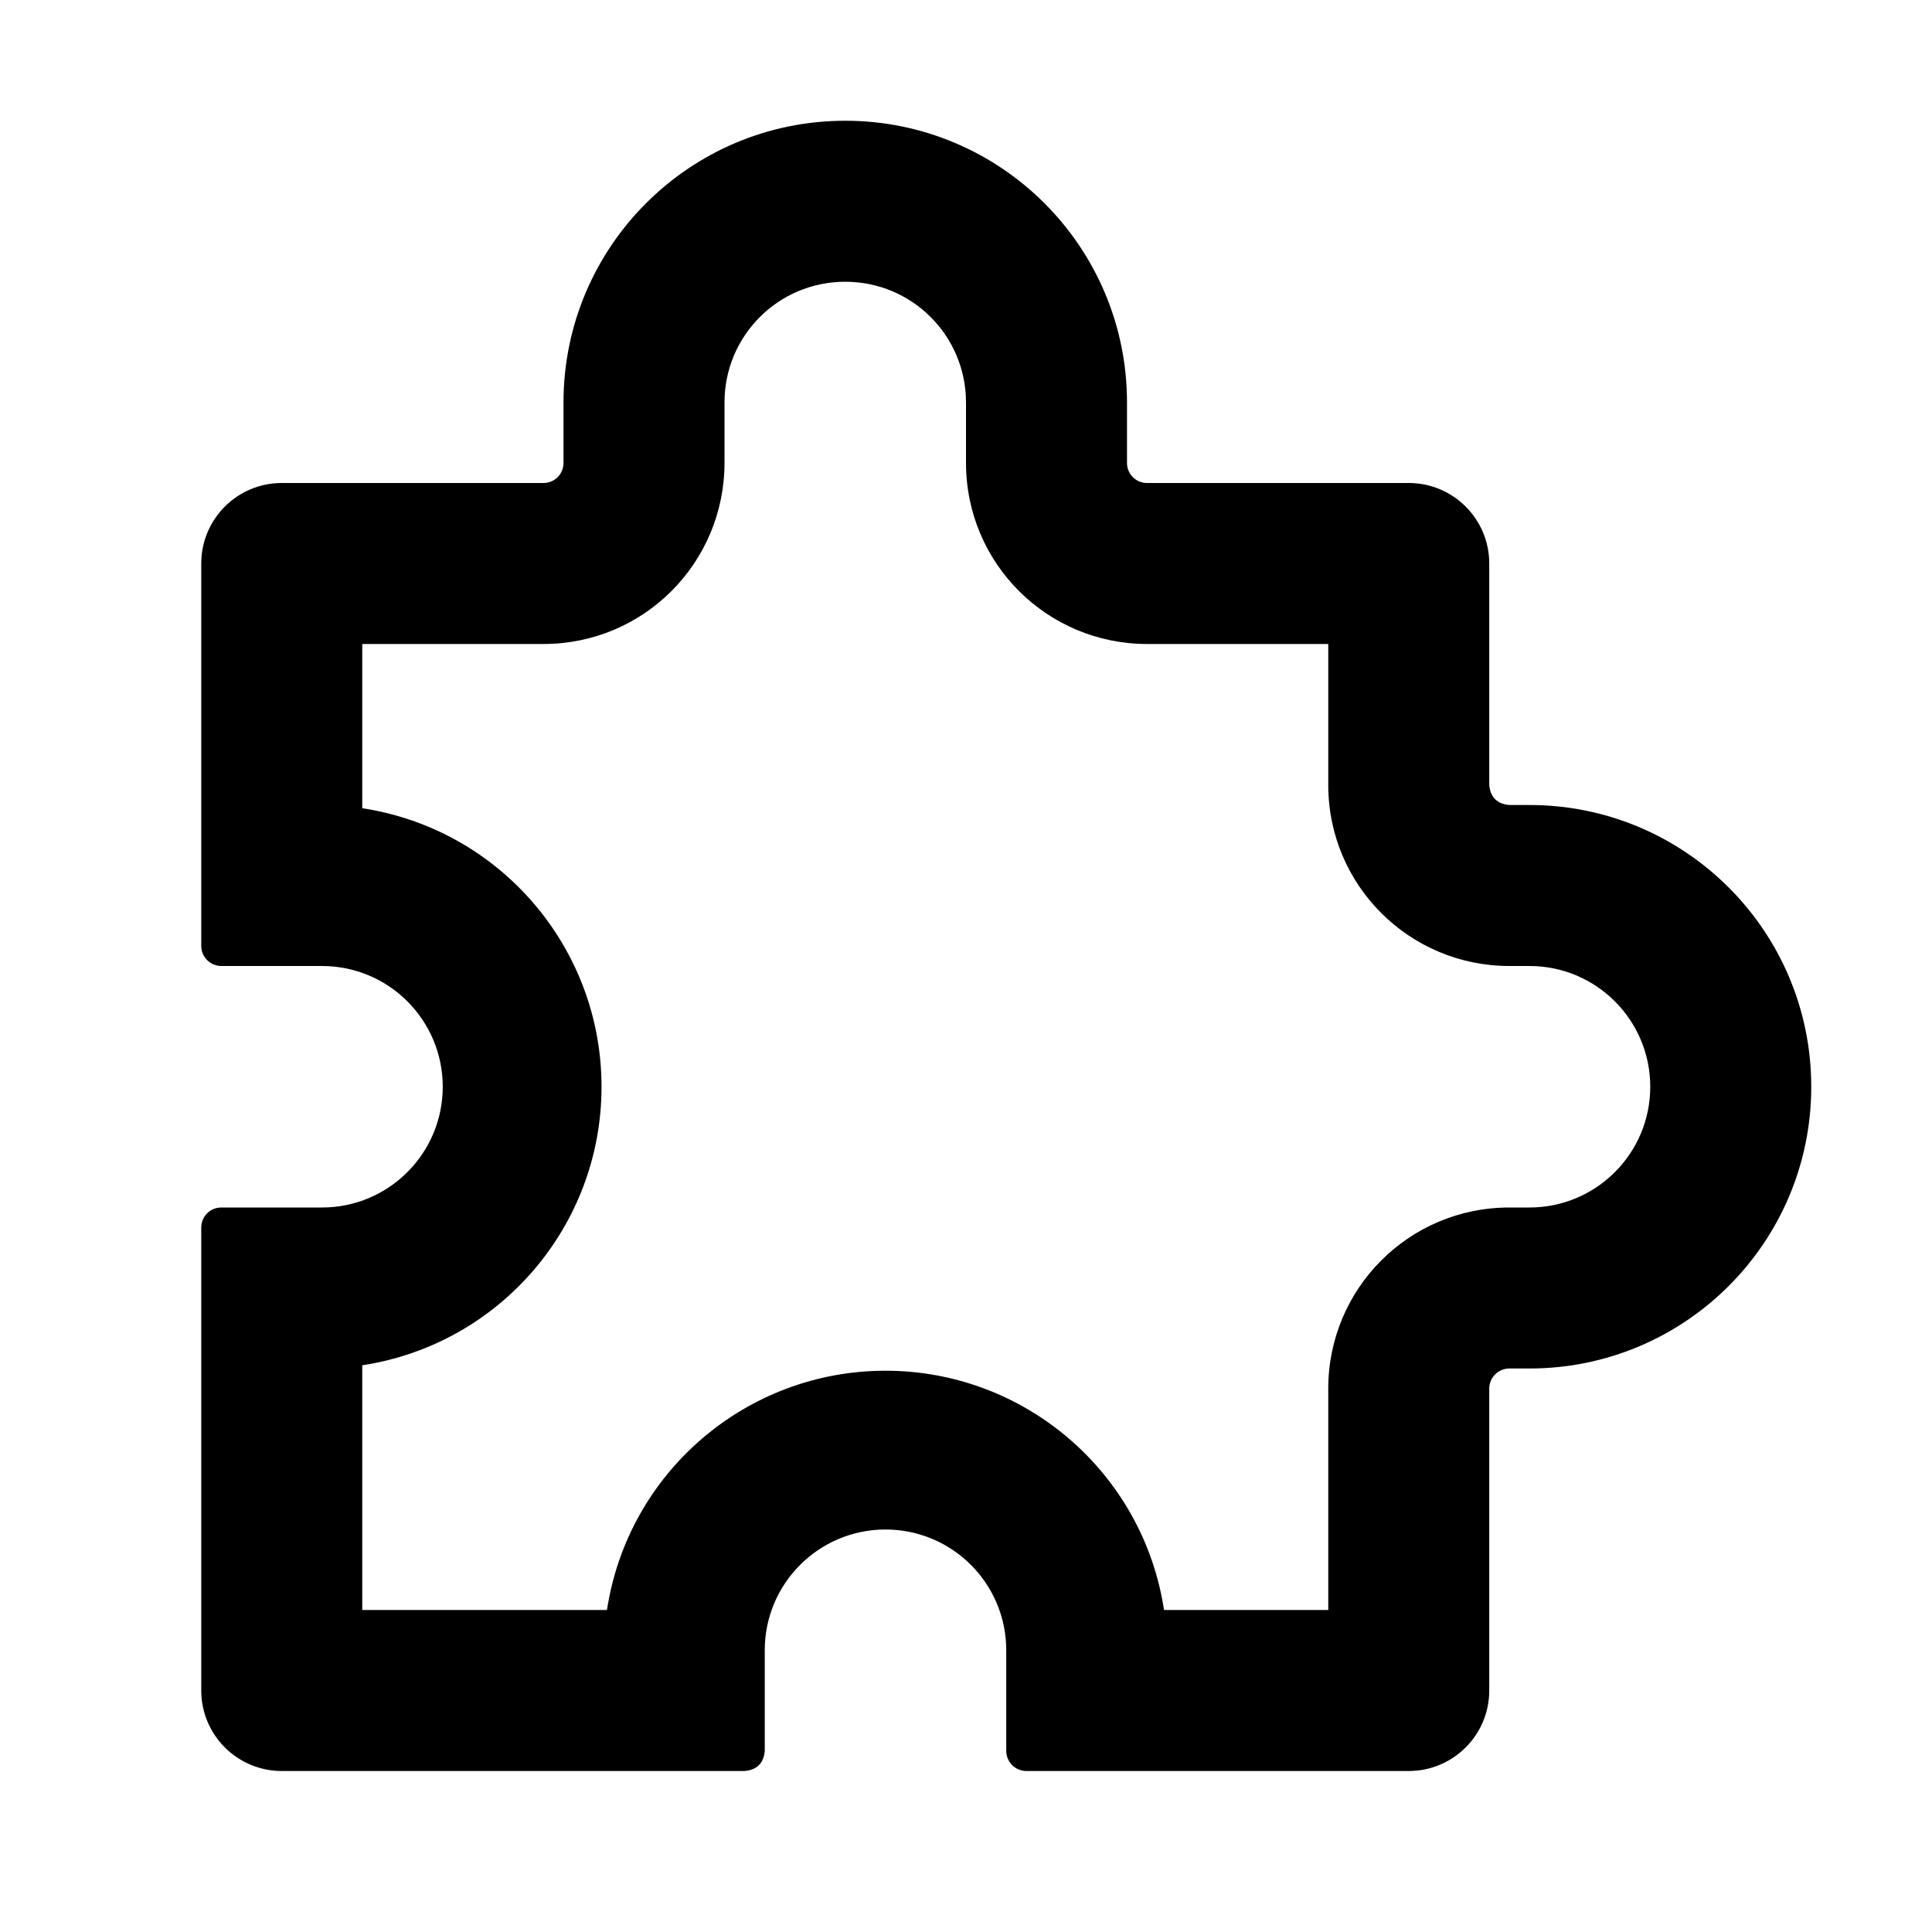
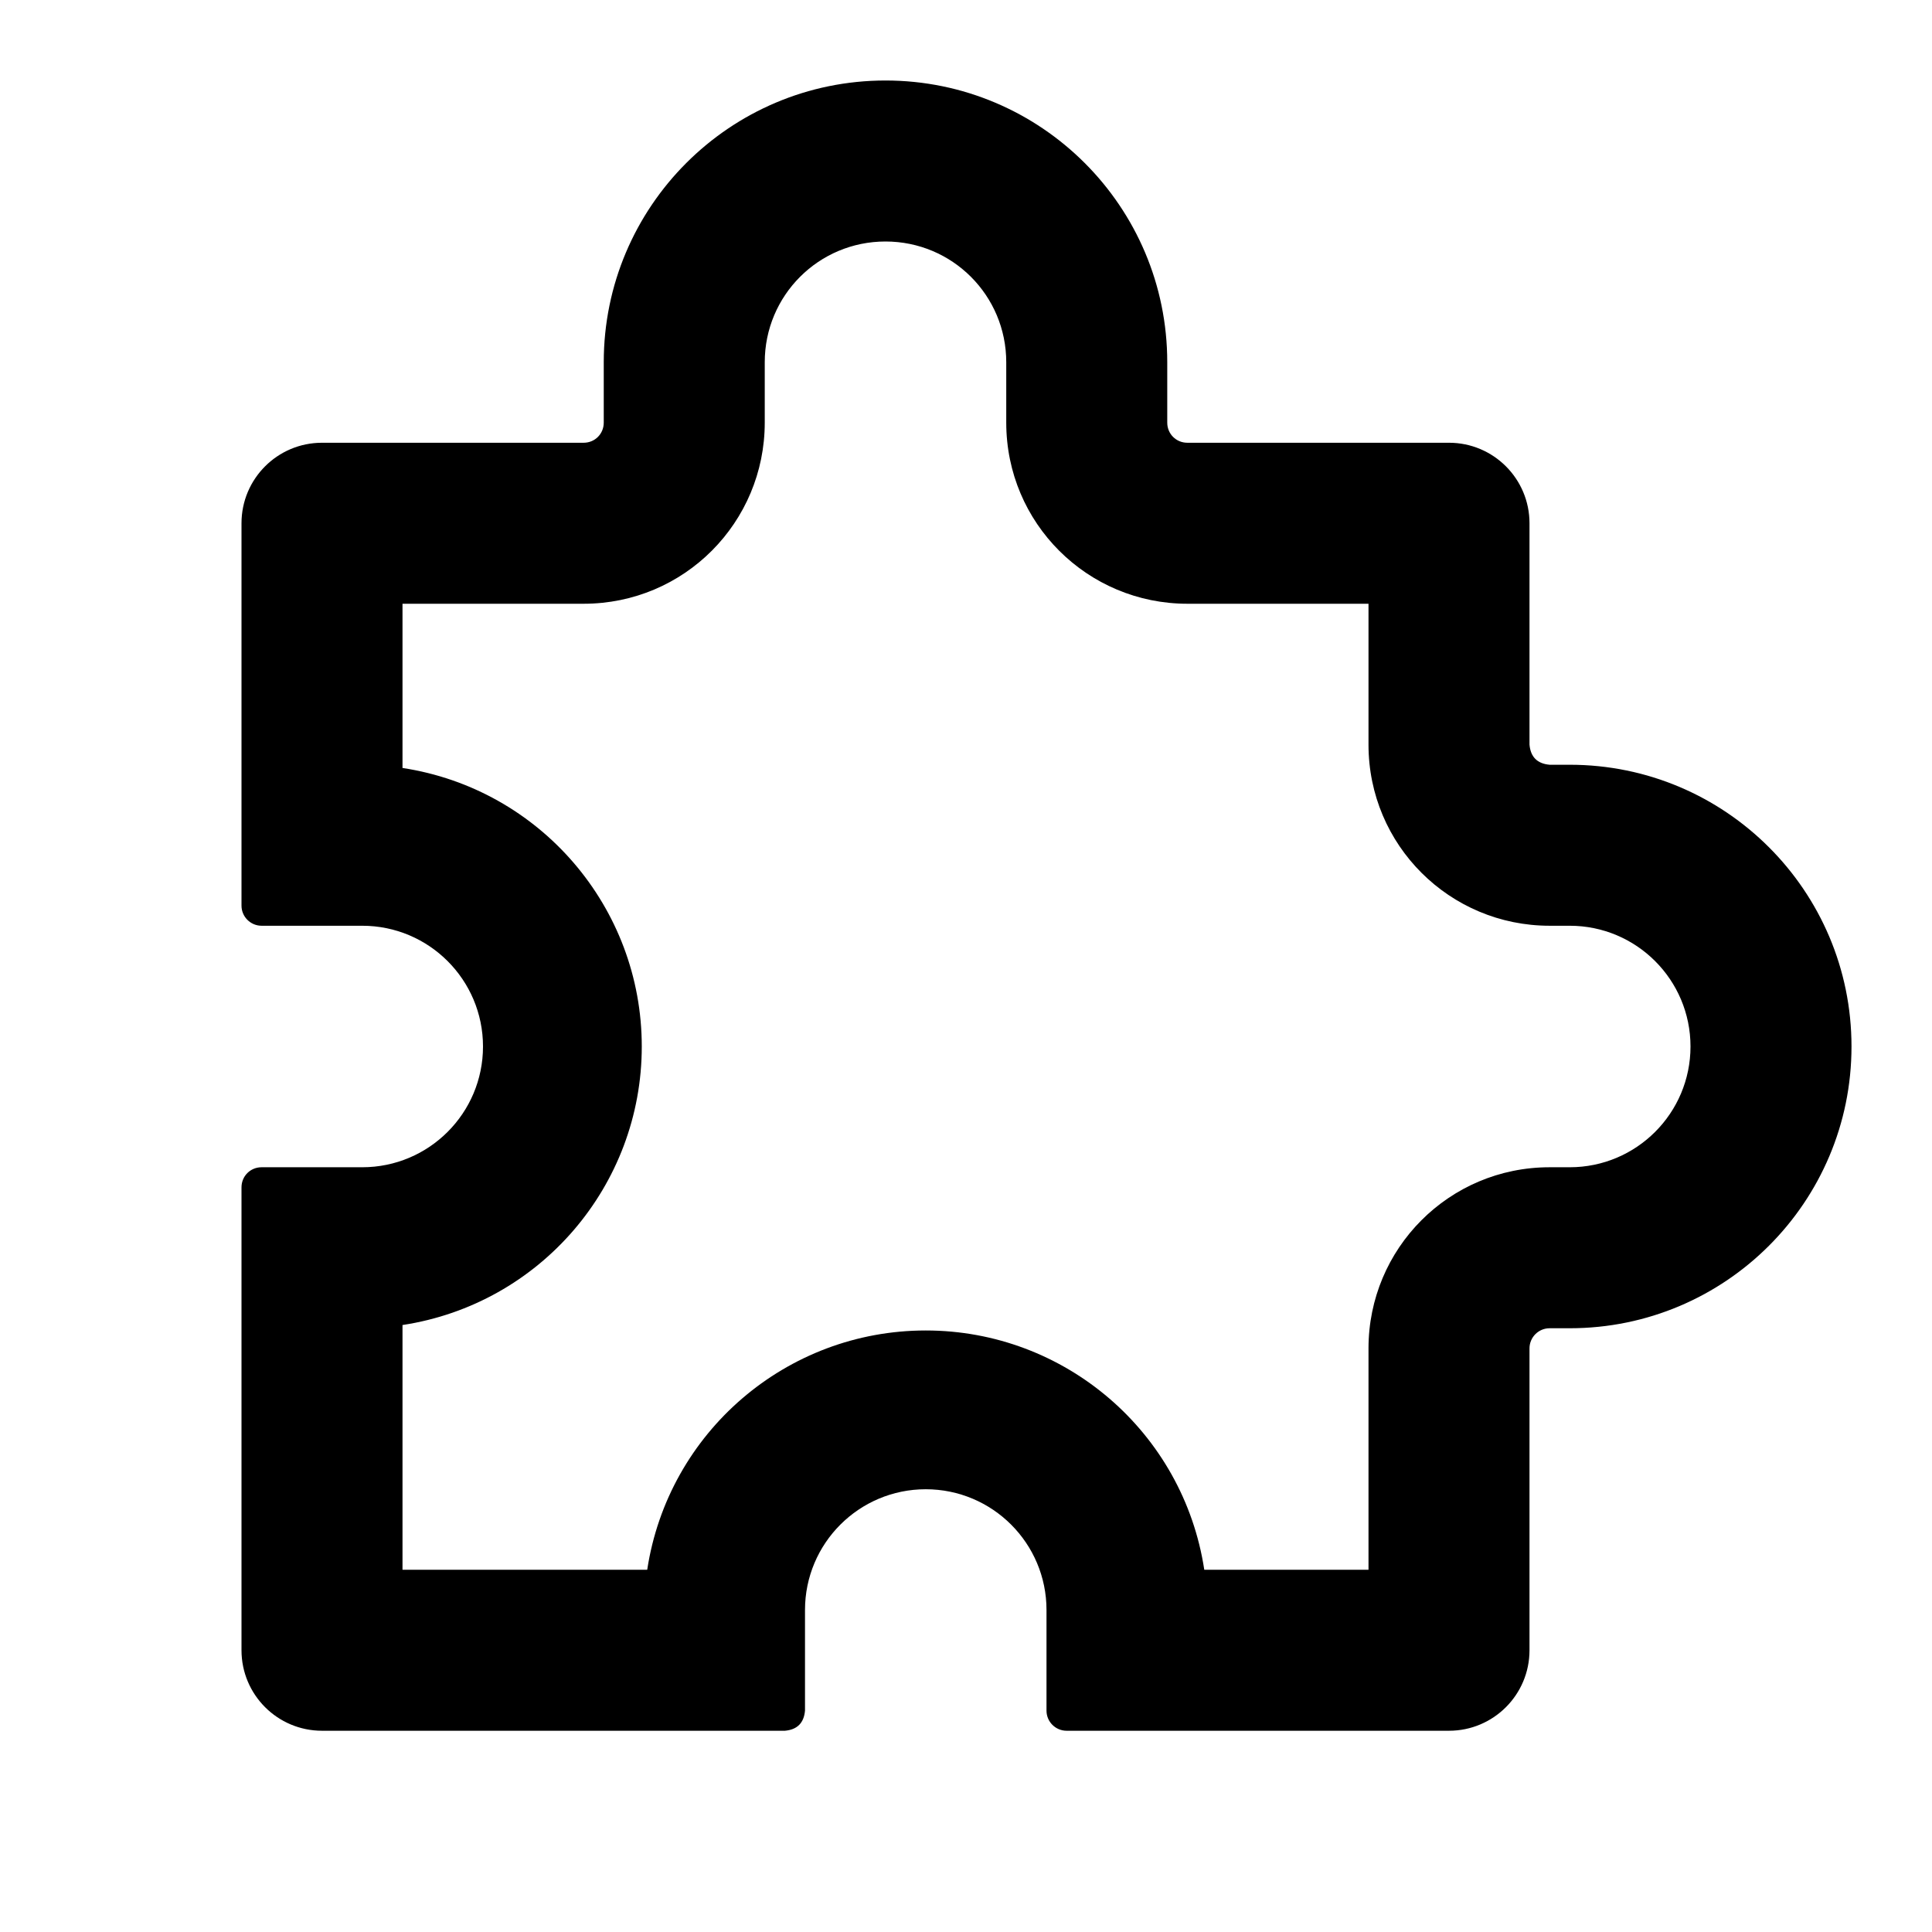
<svg xmlns="http://www.w3.org/2000/svg" viewBox="0 0 24 24">
-   <path fill="currentColor" d="M10.5 1.5A3.5 3.5 0 0 1 14 5v.75c0 .14.11.25.25.25h3.25a1 1 0 0 1 1 1v2.75q.02.23.25.25H19a3.5 3.5 0 1 1 0 7h-.25a.25.25 0 0 0-.25.25V21a1 1 0 0 1-1 1h-4.75a.25.25 0 0 1-.25-.25V20.5a1.5 1.5 0 0 0-3 0v1.25q-.02.23-.25.25H3.5a1 1 0 0 1-1-1v-5.75c0-.14.11-.25.25-.25H4a1.5 1.5 0 0 0 0-3H2.75a.25.25 0 0 1-.25-.25V7a1 1 0 0 1 1-1h3.25c.14 0 .25-.11.25-.25V5a3.5 3.5 0 0 1 3.5-3.5m0 2C9.67 3.5 9 4.17 9 5v.75C9 6.99 8 8 6.75 8H4.5v2.04a3.5 3.5 0 0 1 0 6.92V20h3.04a3.5 3.5 0 0 1 6.92 0h2.04v-2.75c0-1.24 1-2.25 2.25-2.25H19a1.5 1.5 0 0 0 0-3h-.25c-1.24 0-2.25-1-2.25-2.25V8h-2.25C13.01 8 12 7 12 5.75V5c0-.83-.67-1.5-1.5-1.5" />
+   <path fill="currentColor" d="M11 1a3.5 3.5 0 0 1 3.5 3.5v.75c0 .14.11.25.25.25H18a1 1 0 0 1 1 1v2.75q.02.23.25.25h.25a3.5 3.5 0 1 1 0 7h-.25a.25.25 0 0 0-.25.25v3.75a1 1 0 0 1-1 1h-4.75a.25.25 0 0 1-.25-.25V20a1.5 1.5 0 0 0-3 0v1.25q-.02.23-.25.25H4a1 1 0 0 1-1-1v-5.75c0-.14.11-.25.25-.25H4.5a1.5 1.5 0 0 0 0-3H3.25a.25.25 0 0 1-.25-.25V6.5a1 1 0 0 1 1-1h3.25c.14 0 .25-.11.25-.25V4.5A3.5 3.5 0 0 1 11 1m0 2c-.83 0-1.5.67-1.5 1.5v.75c0 1.24-1 2.25-2.25 2.25H5v2.04a3.5 3.5 0 0 1 0 6.92v3.04h3.04a3.5 3.5 0 0 1 6.92 0H17v-2.75c0-1.24 1-2.25 2.25-2.25h.25a1.5 1.5 0 0 0 0-3h-.25c-1.24 0-2.25-1-2.25-2.25V7.5h-2.25c-1.24 0-2.25-1-2.25-2.25V4.5c0-.83-.67-1.5-1.5-1.5" />
</svg>
